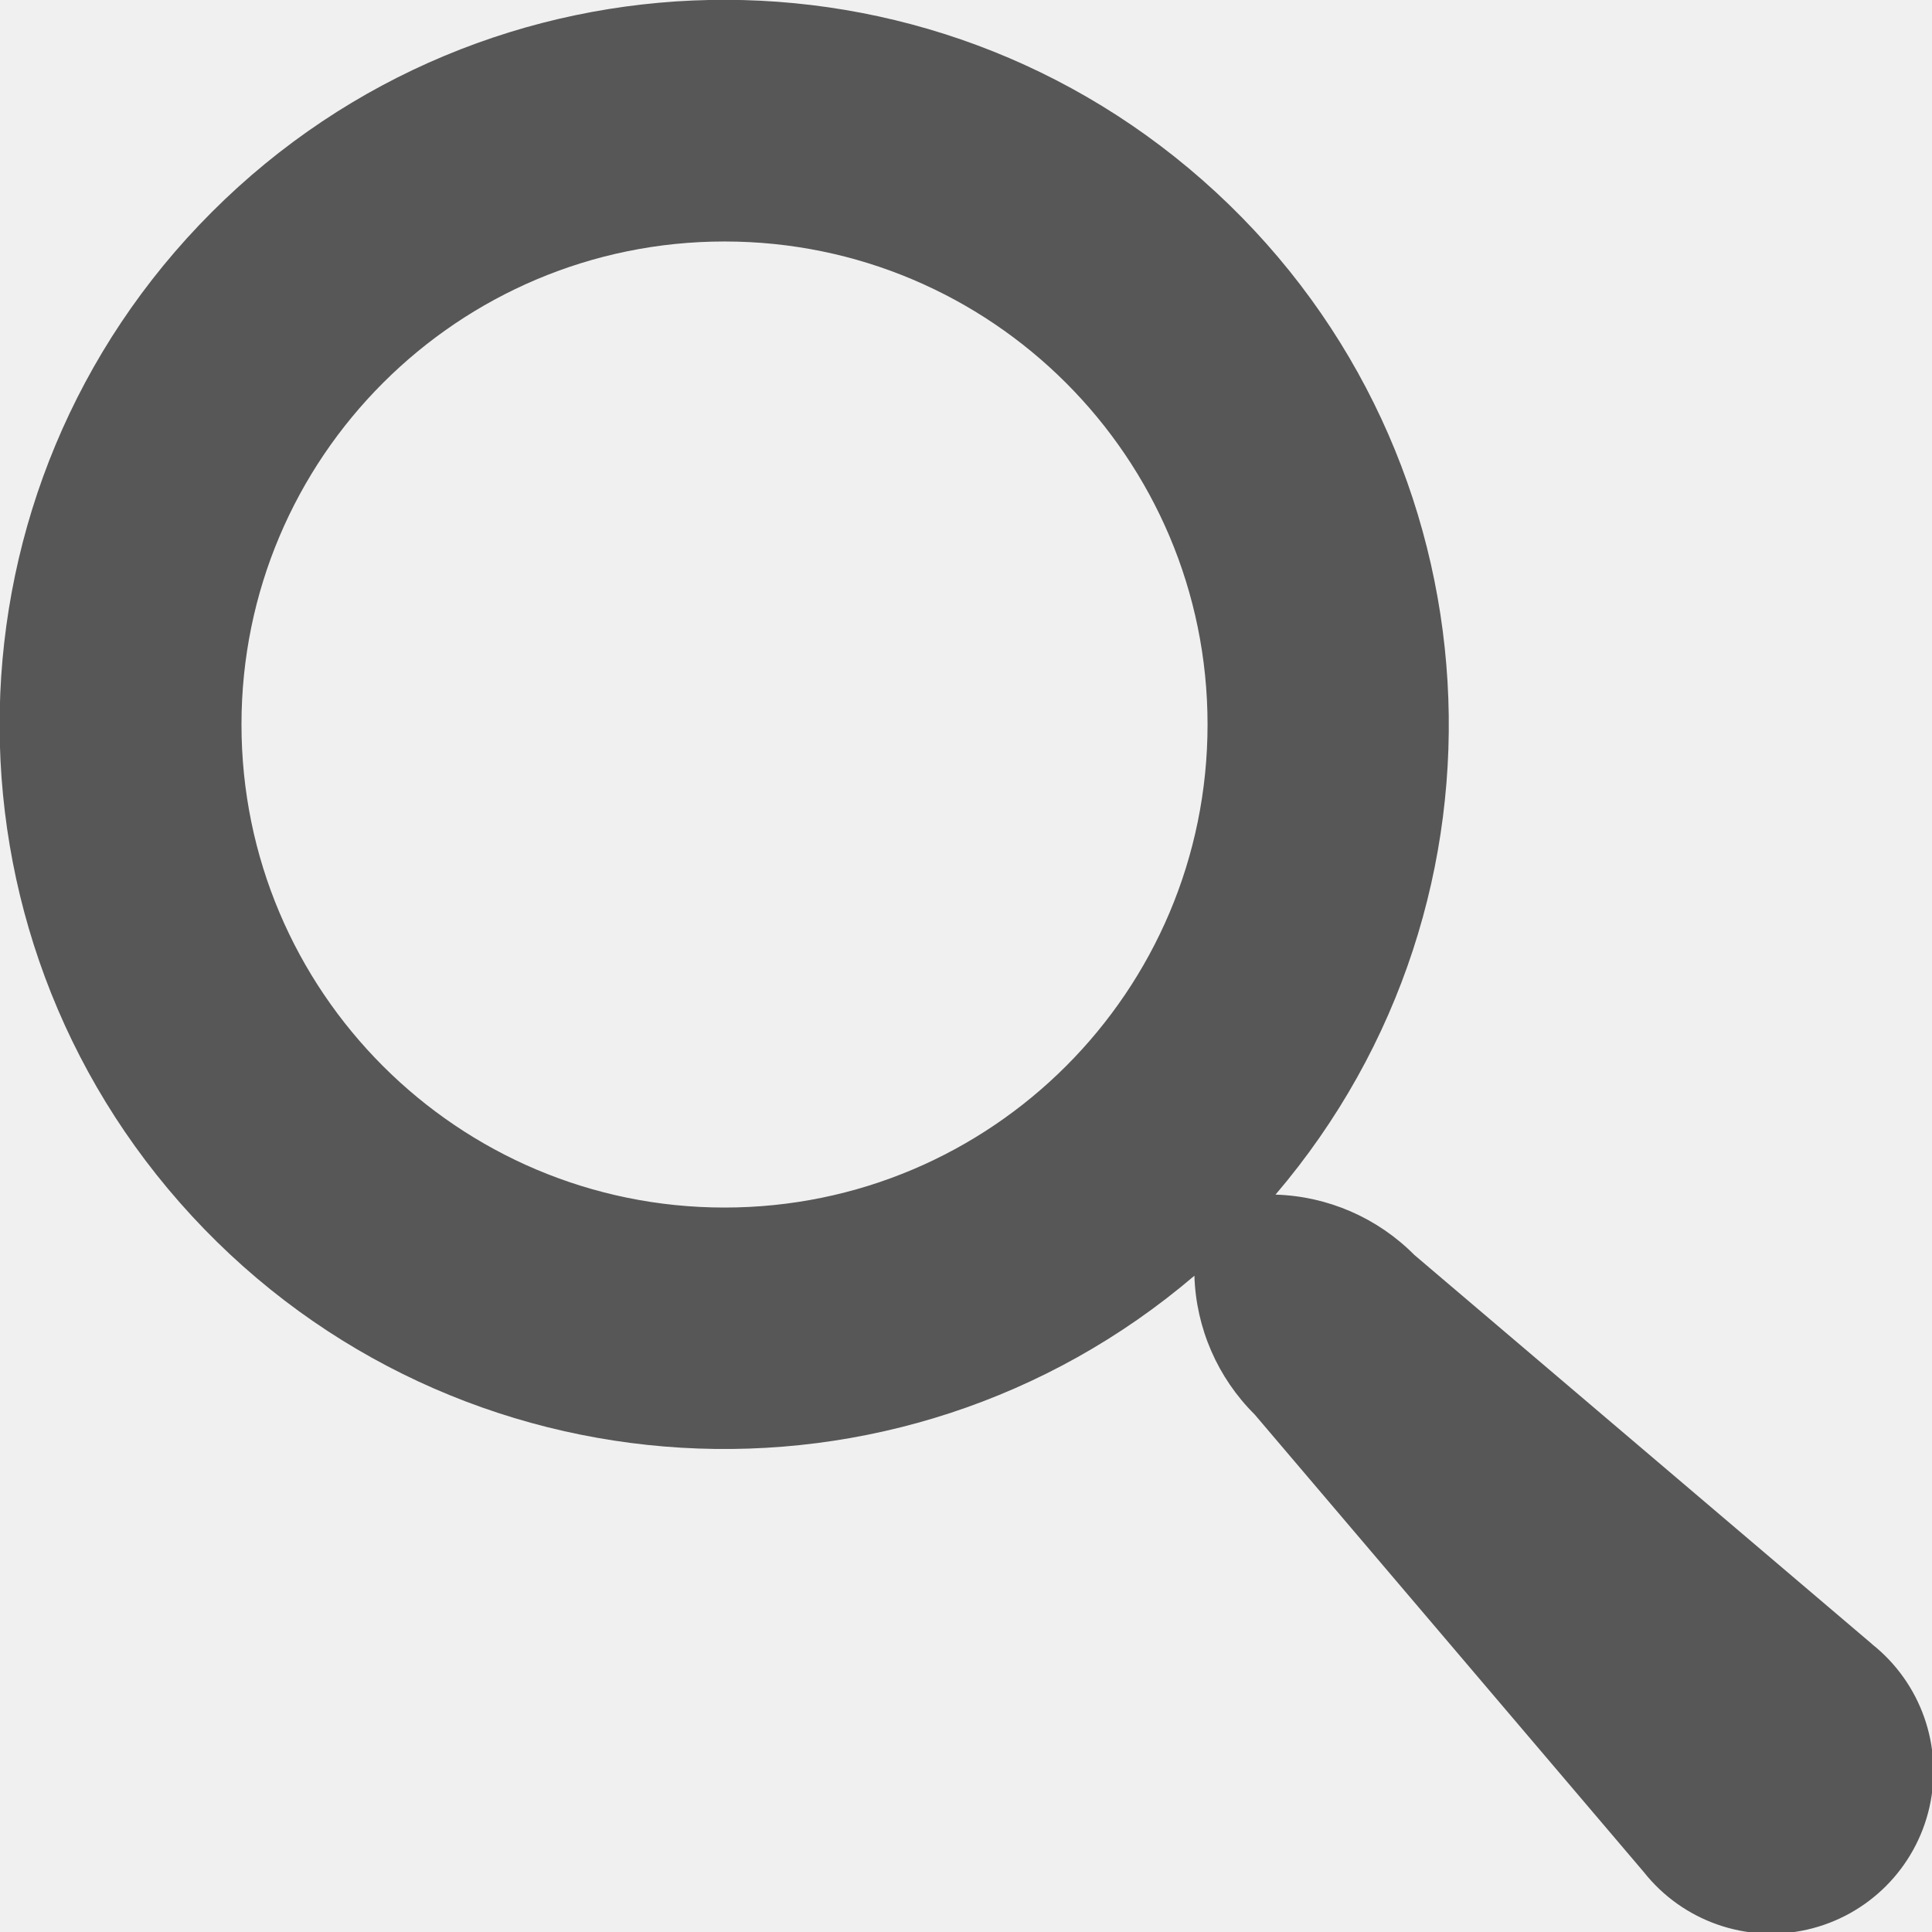
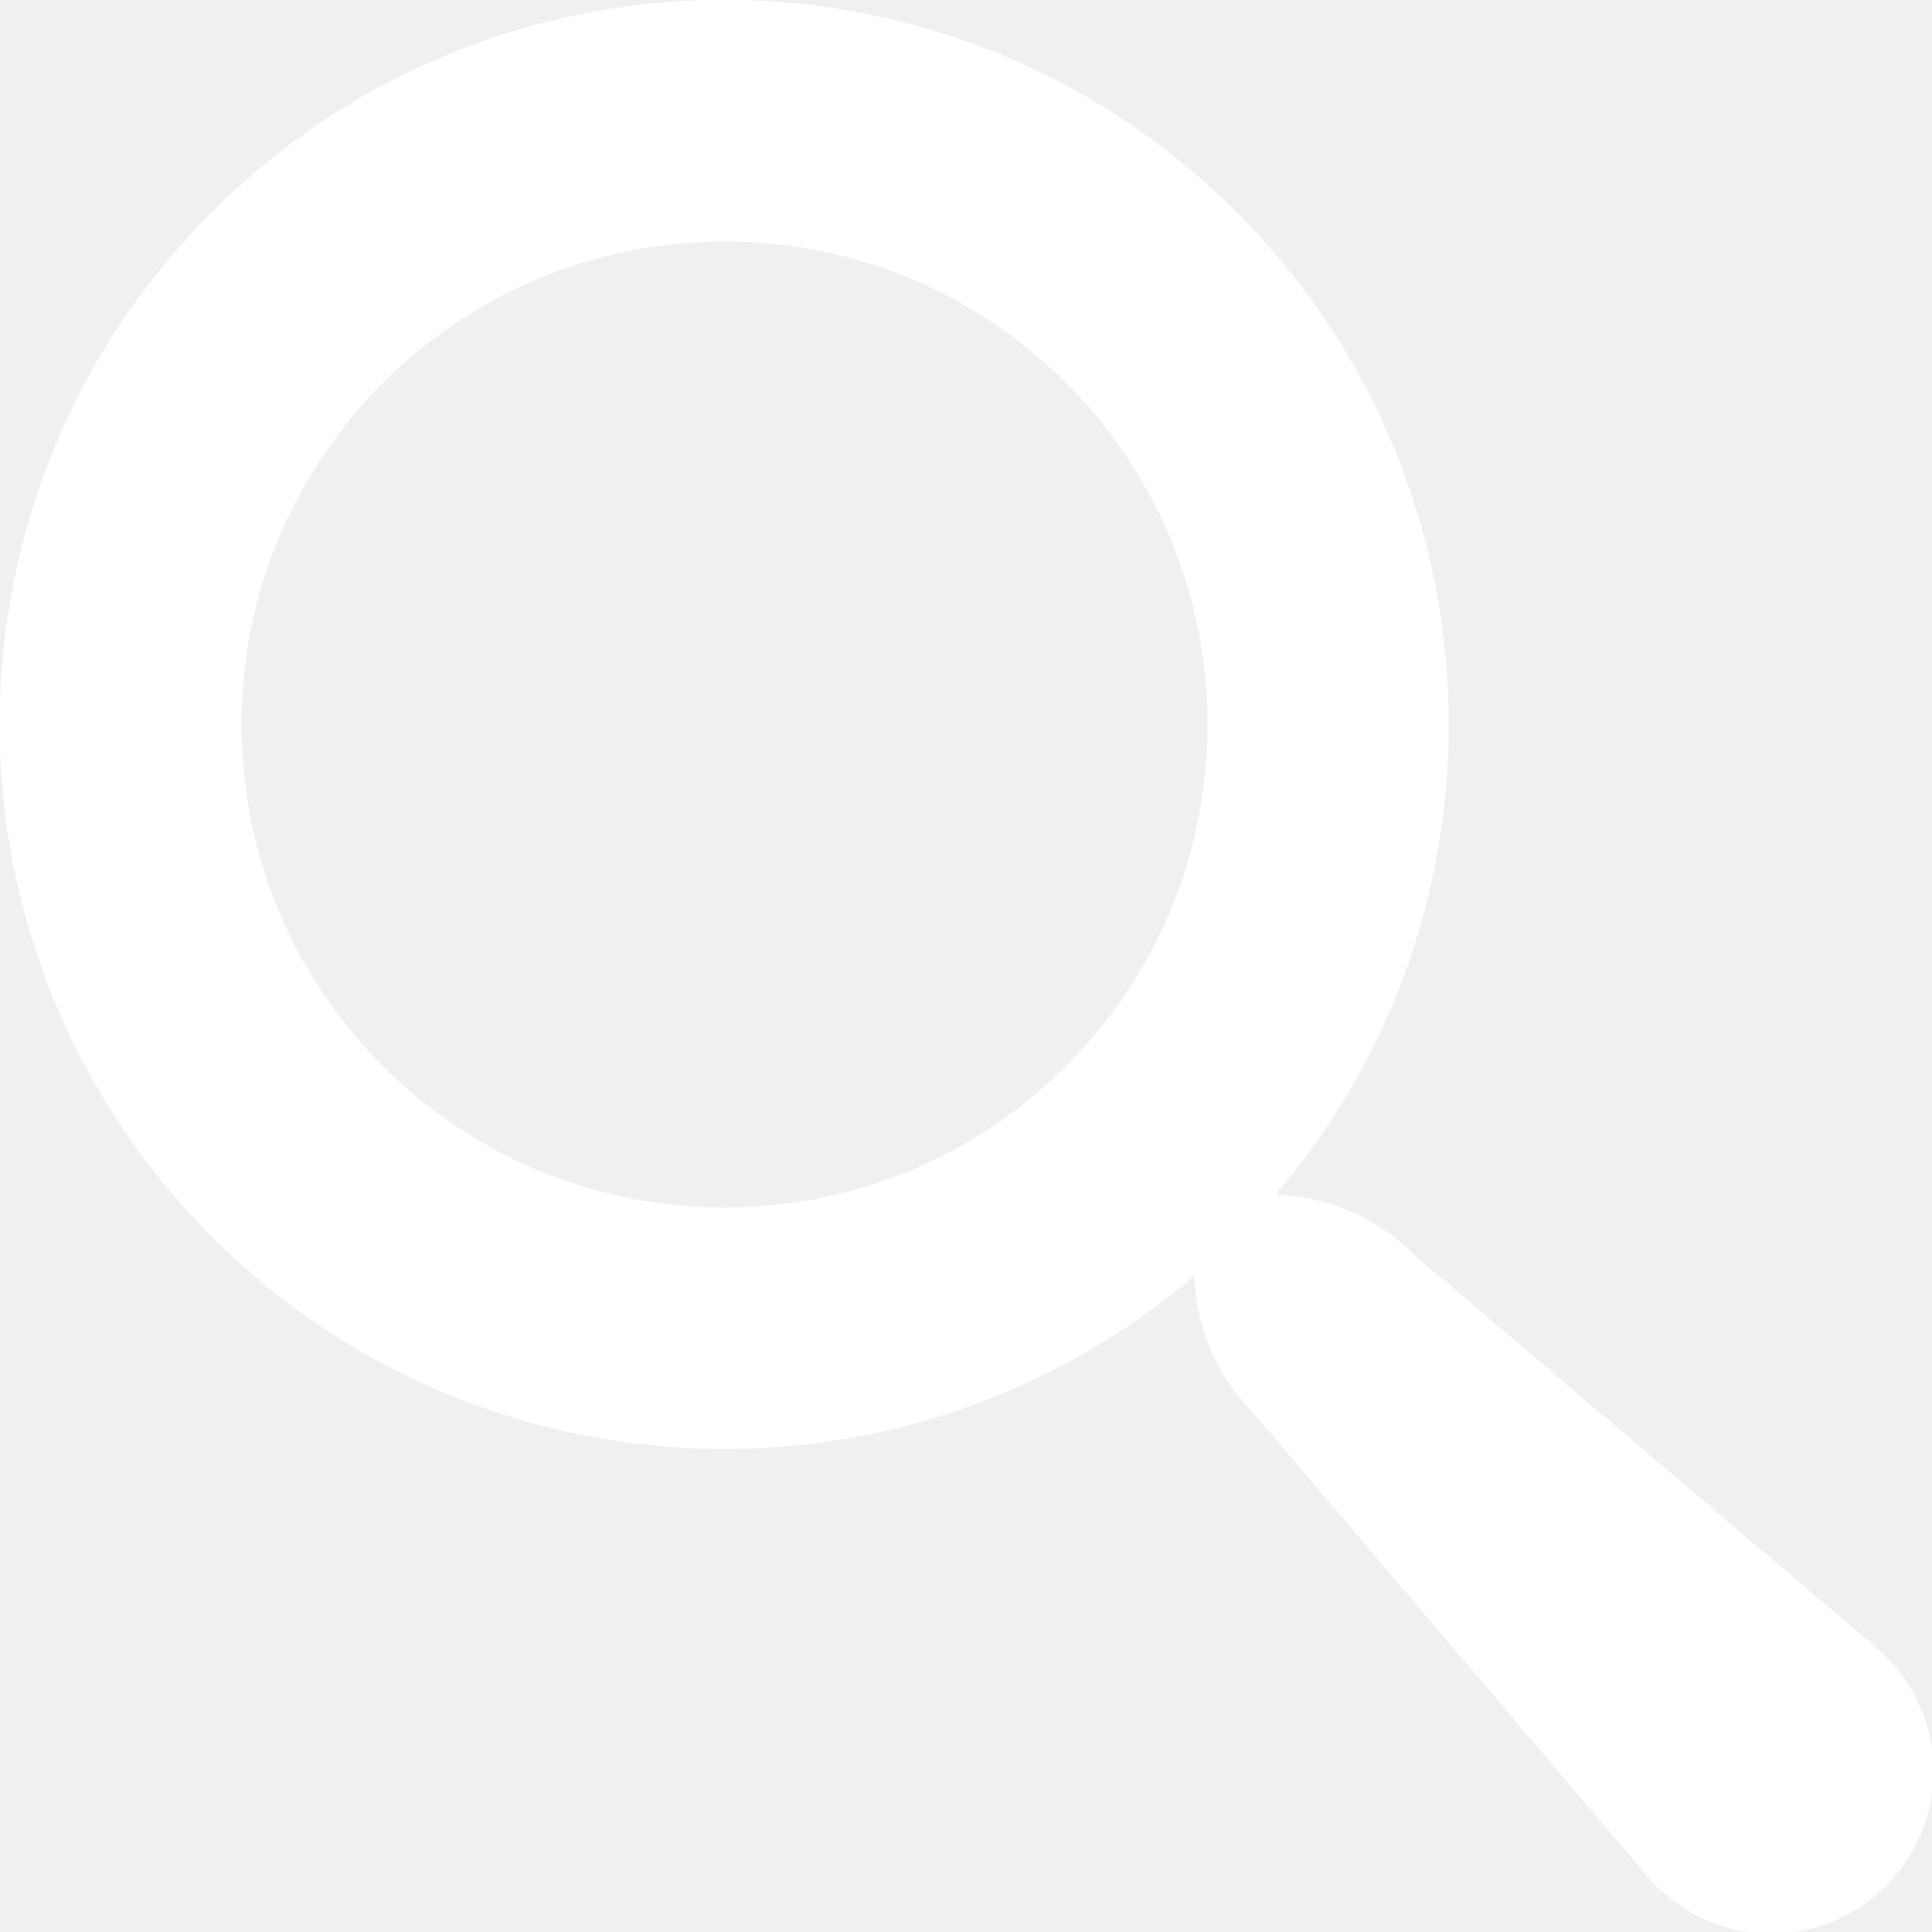
<svg xmlns="http://www.w3.org/2000/svg" width="27.634" height="27.634" viewBox="0 0 27.634 27.634">
-   <path id="Icon_metro-search" data-name="Icon metro-search" d="M29.348,25.444,22.8,19.877a2.921,2.921,0,0,0-1.985-.862,10.364,10.364,0,1,0-1.16,1.16,2.921,2.921,0,0,0,.862,1.985l5.567,6.546a2.322,2.322,0,1,0,3.262-3.262ZM12.934,19.2a6.909,6.909,0,1,1,6.909-6.909A6.909,6.909,0,0,1,12.934,19.2Z" transform="translate(-2.571 -1.928)" fill="rgba(0,0,0,0.64)" />
+   <path id="Icon_metro-search" data-name="Icon metro-search" d="M29.348,25.444,22.8,19.877a2.921,2.921,0,0,0-1.985-.862,10.364,10.364,0,1,0-1.16,1.16,2.921,2.921,0,0,0,.862,1.985l5.567,6.546a2.322,2.322,0,1,0,3.262-3.262ZM12.934,19.2a6.909,6.909,0,1,1,6.909-6.909A6.909,6.909,0,0,1,12.934,19.2Z" transform="translate(-2.571 -1.928)" fill="#fff" />
</svg>
